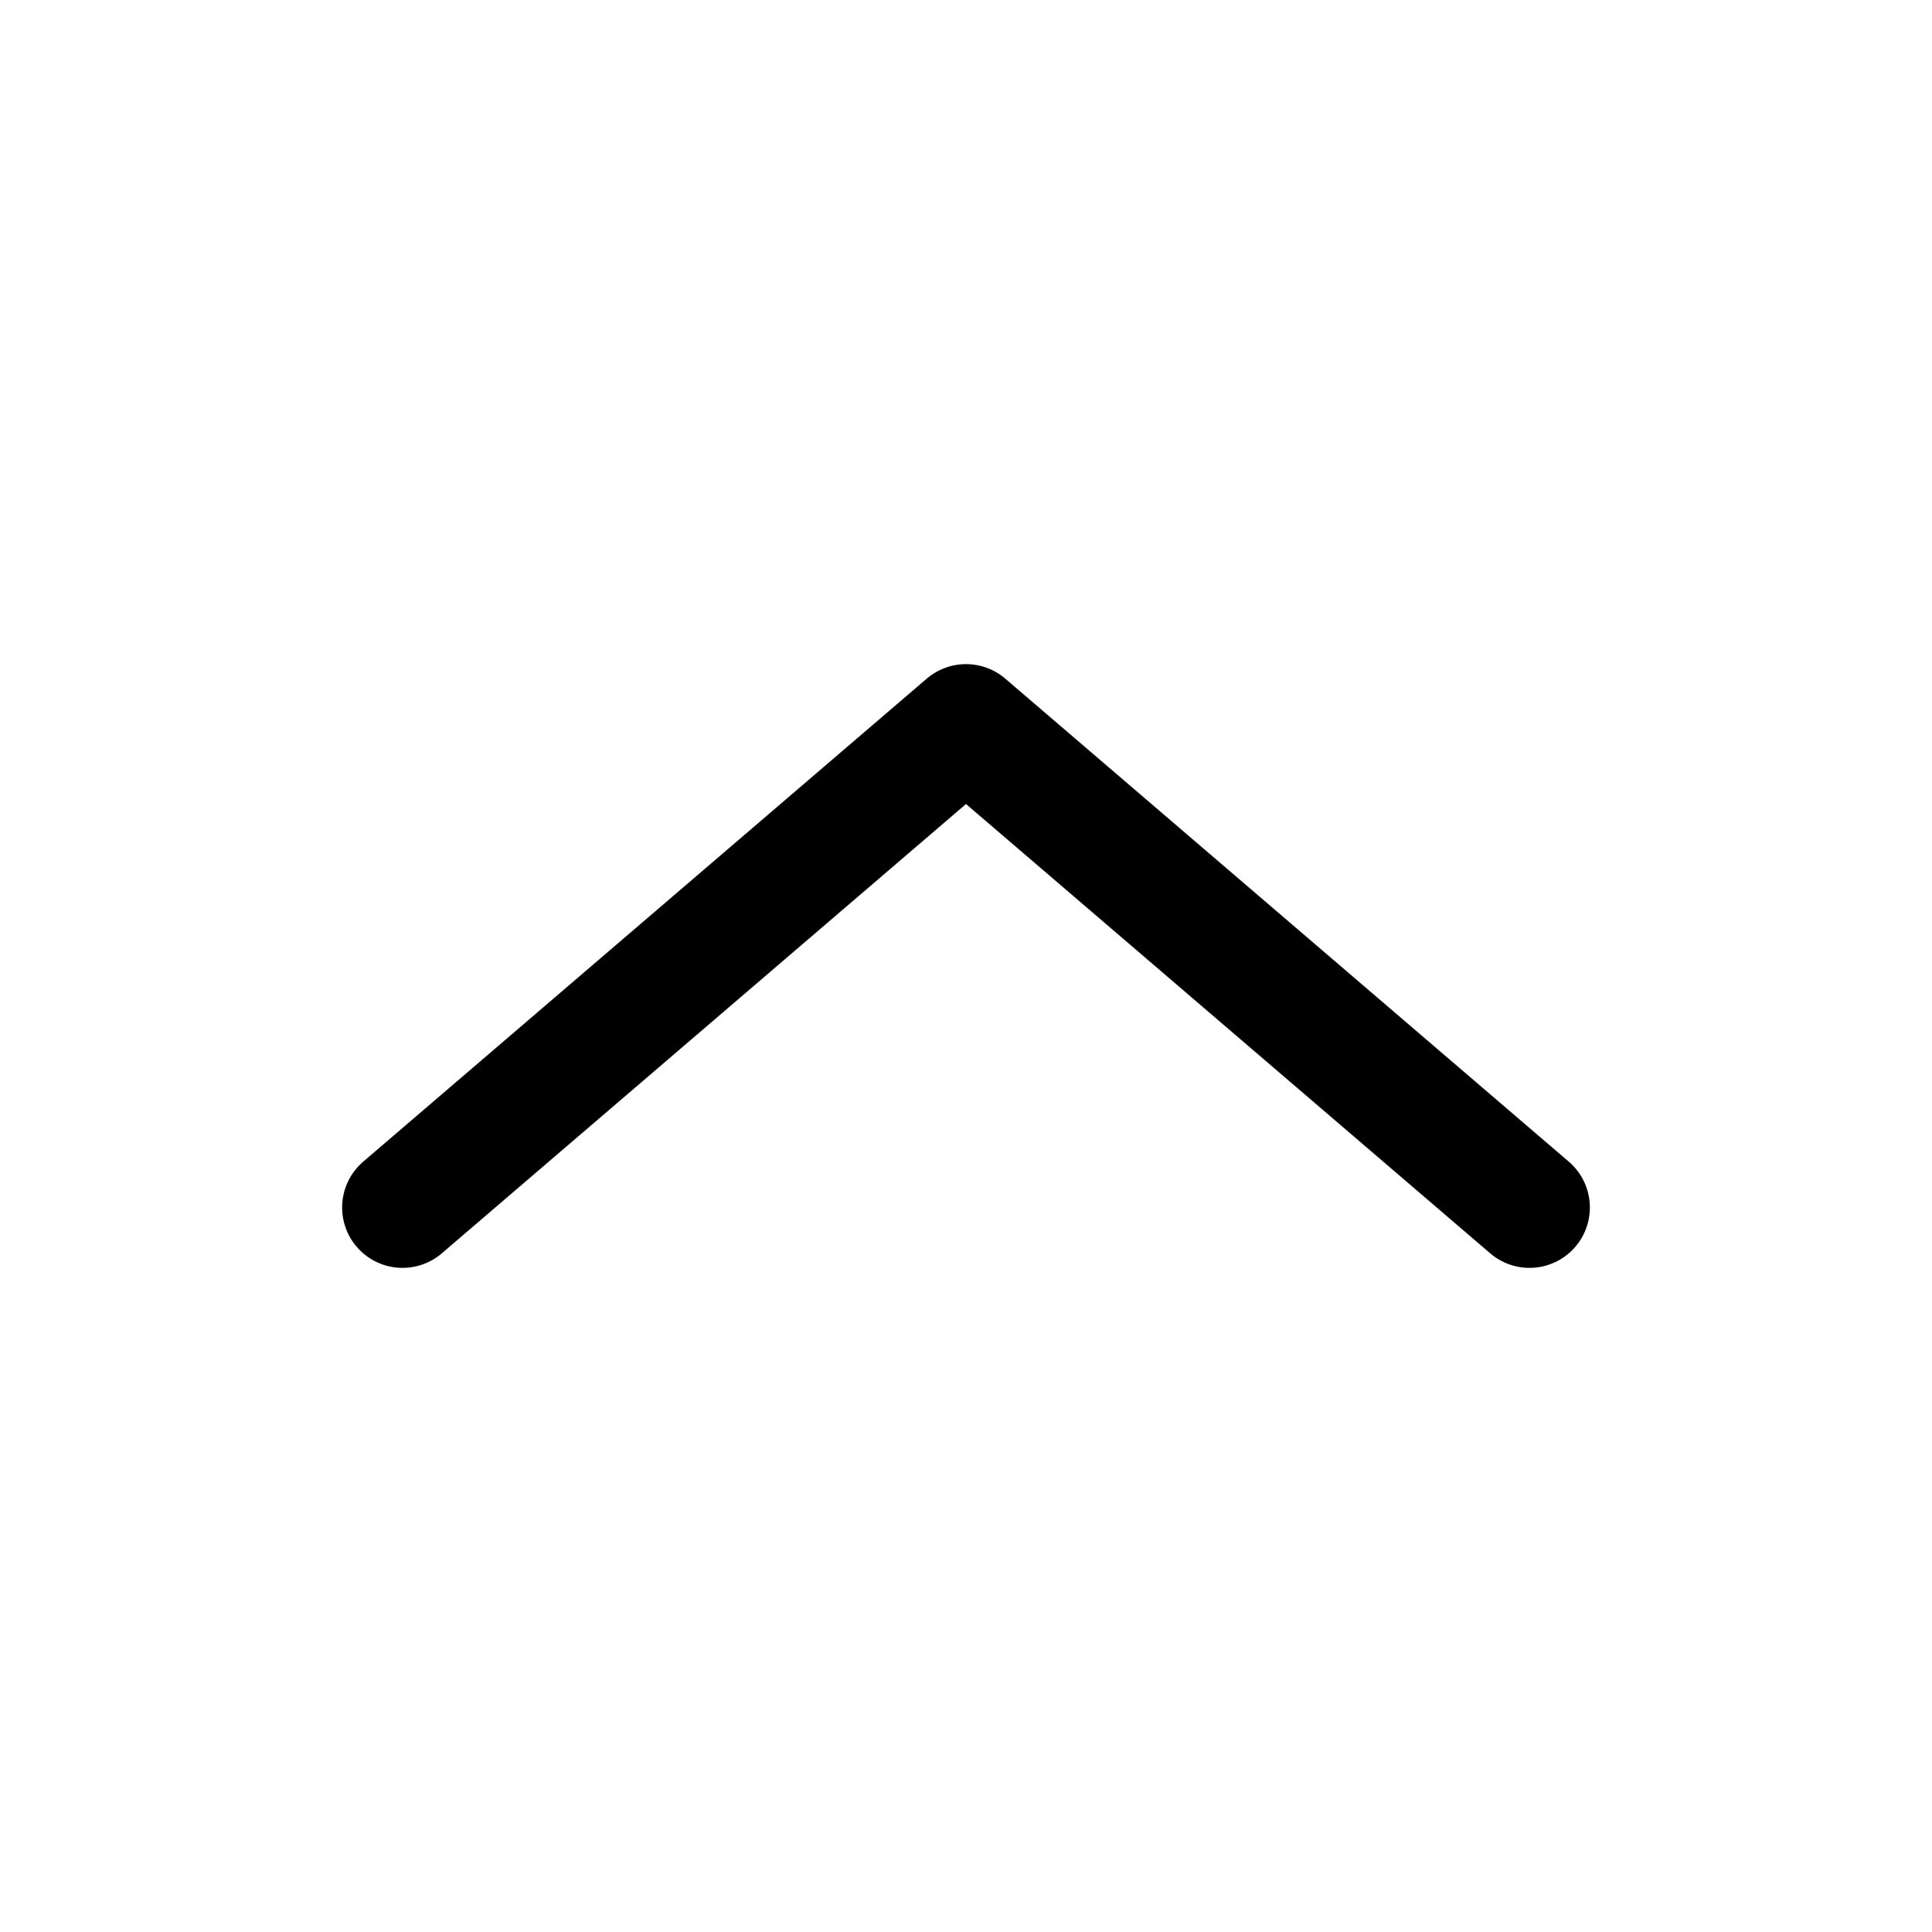
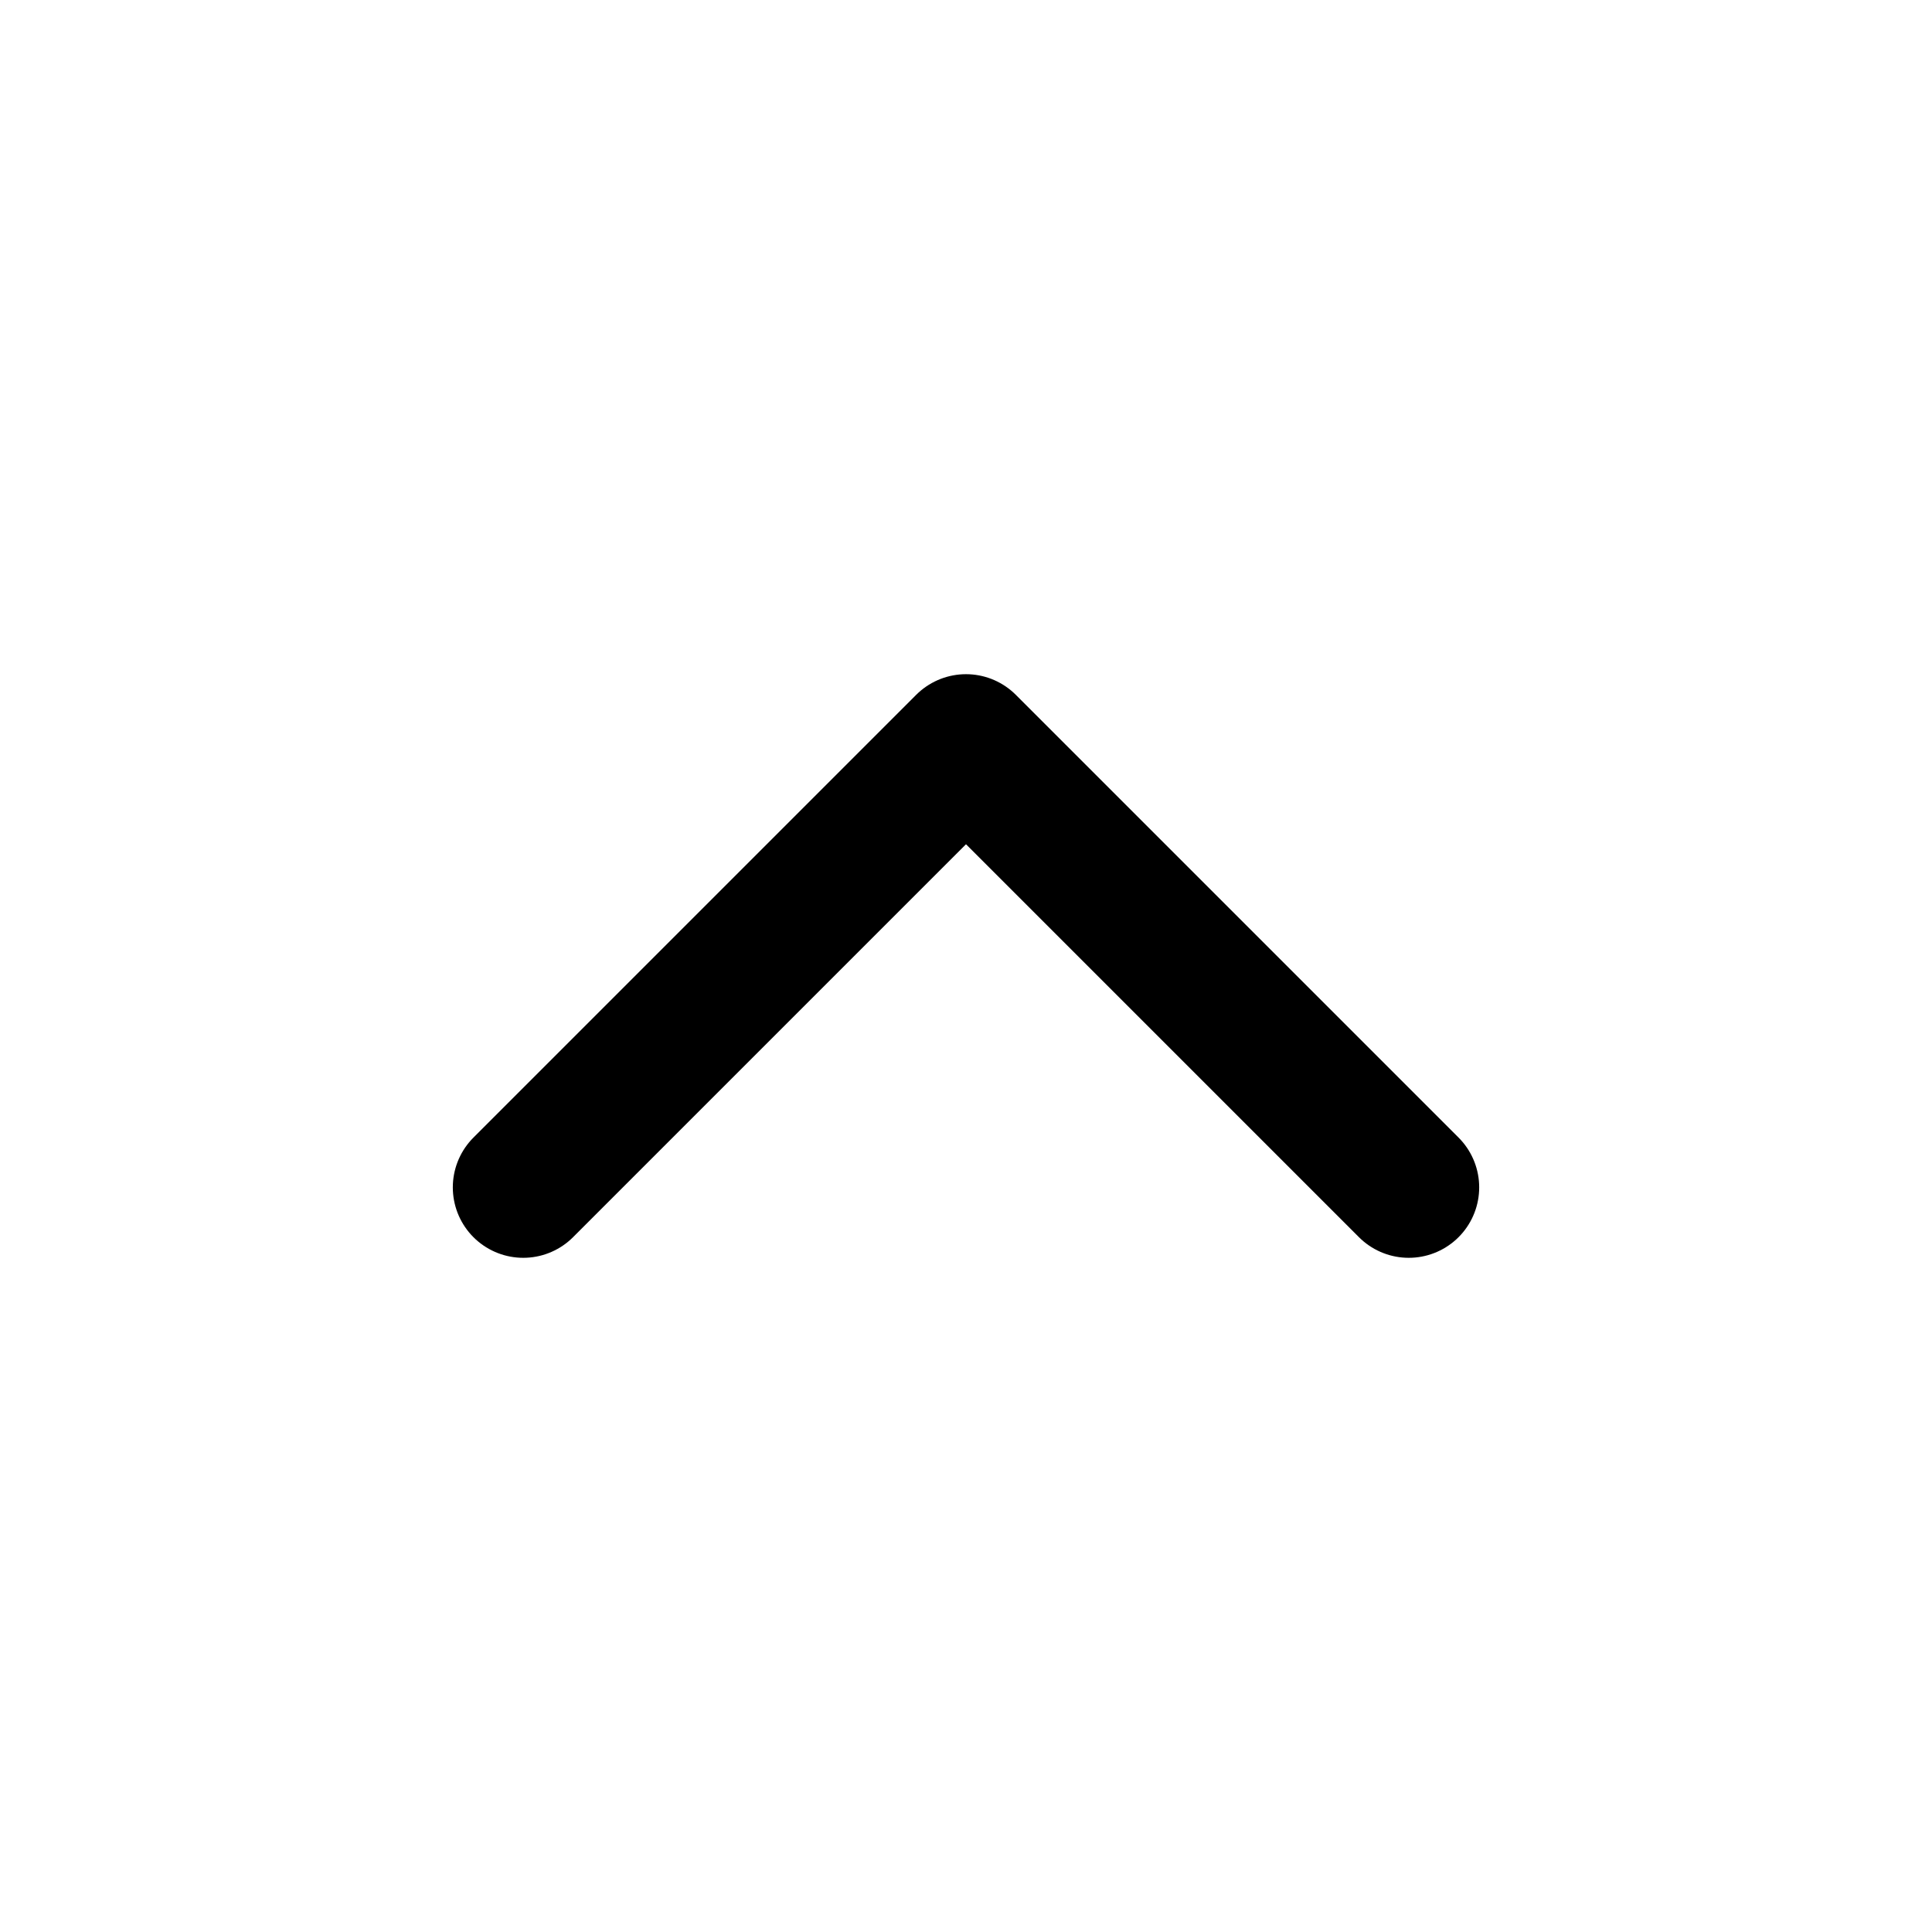
- <svg xmlns="http://www.w3.org/2000/svg" width="1em" height="1em" viewBox="0 0 24 24">
-   <path fill="none" stroke="currentColor" stroke-linecap="round" stroke-linejoin="round" stroke-width="1.5" d="m5 15l7-6l7 6" />
+ <svg xmlns="http://www.w3.org/2000/svg" viewBox="0 0 24 24" fill="none" stroke="currentColor" stroke-width="1.75" stroke-linecap="round" stroke-linejoin="round">
+   <path d="M6.5 14.75 12 9.25 17.5 14.75" />
</svg>
